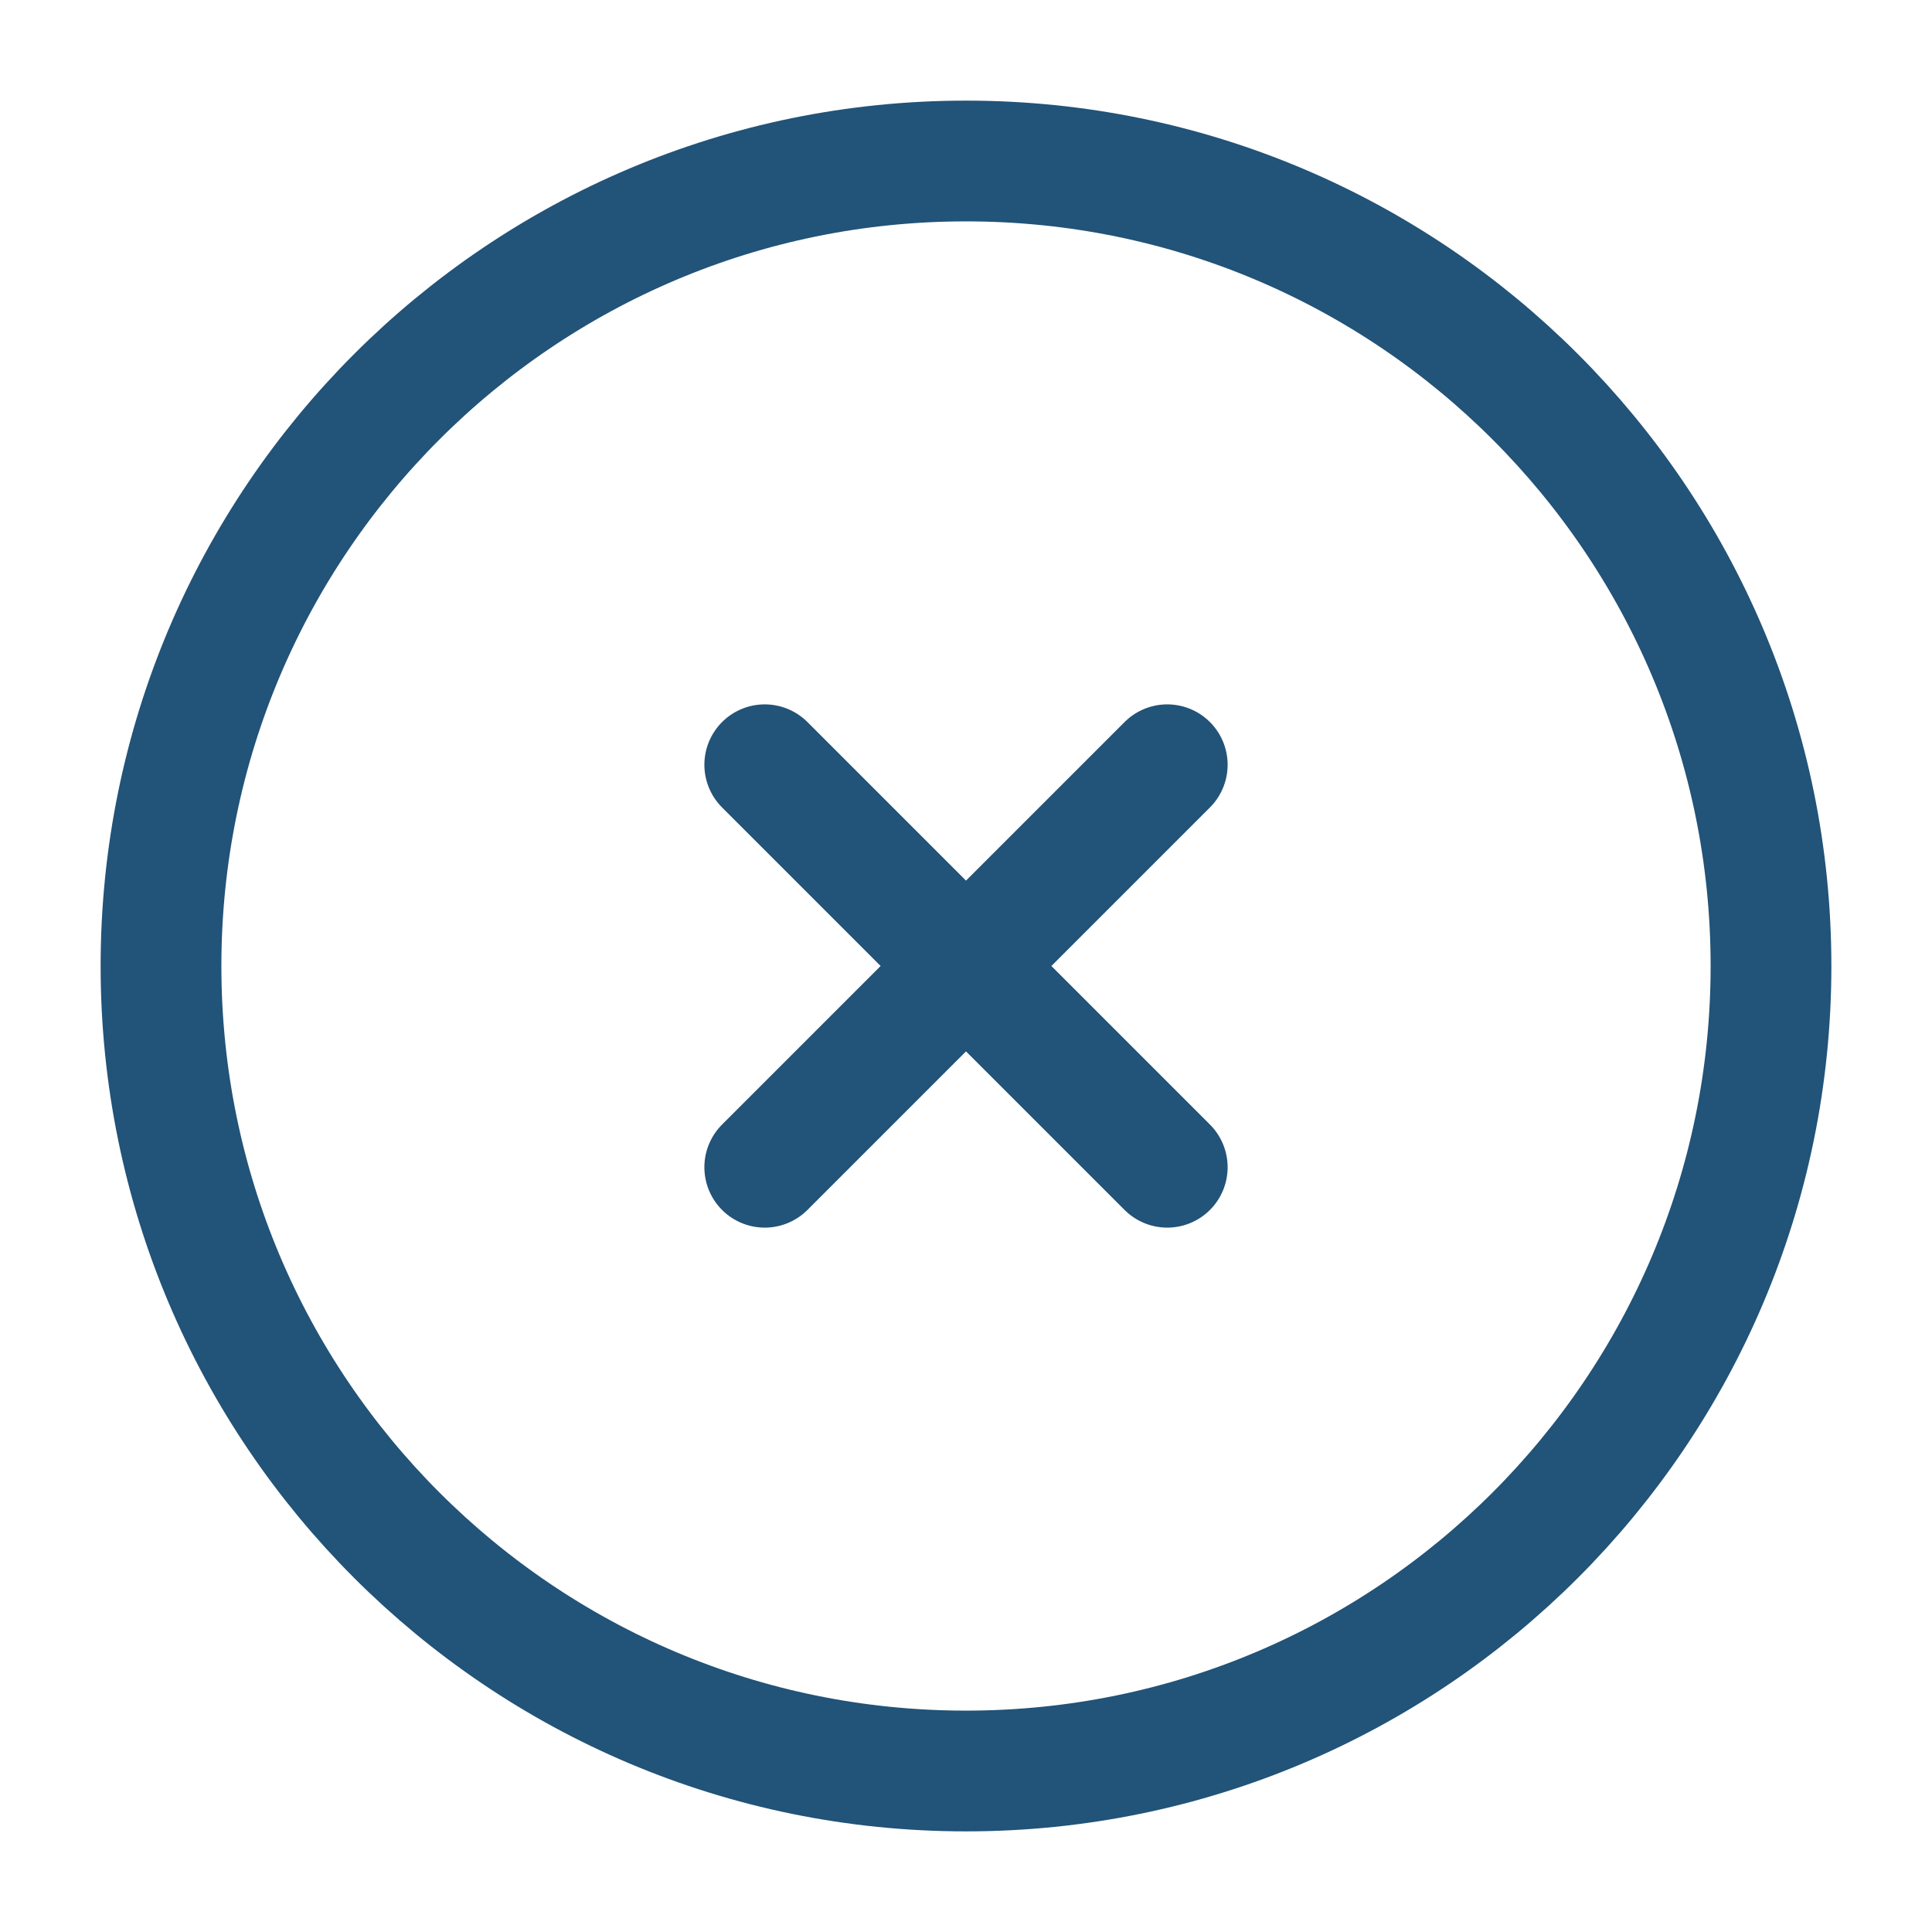
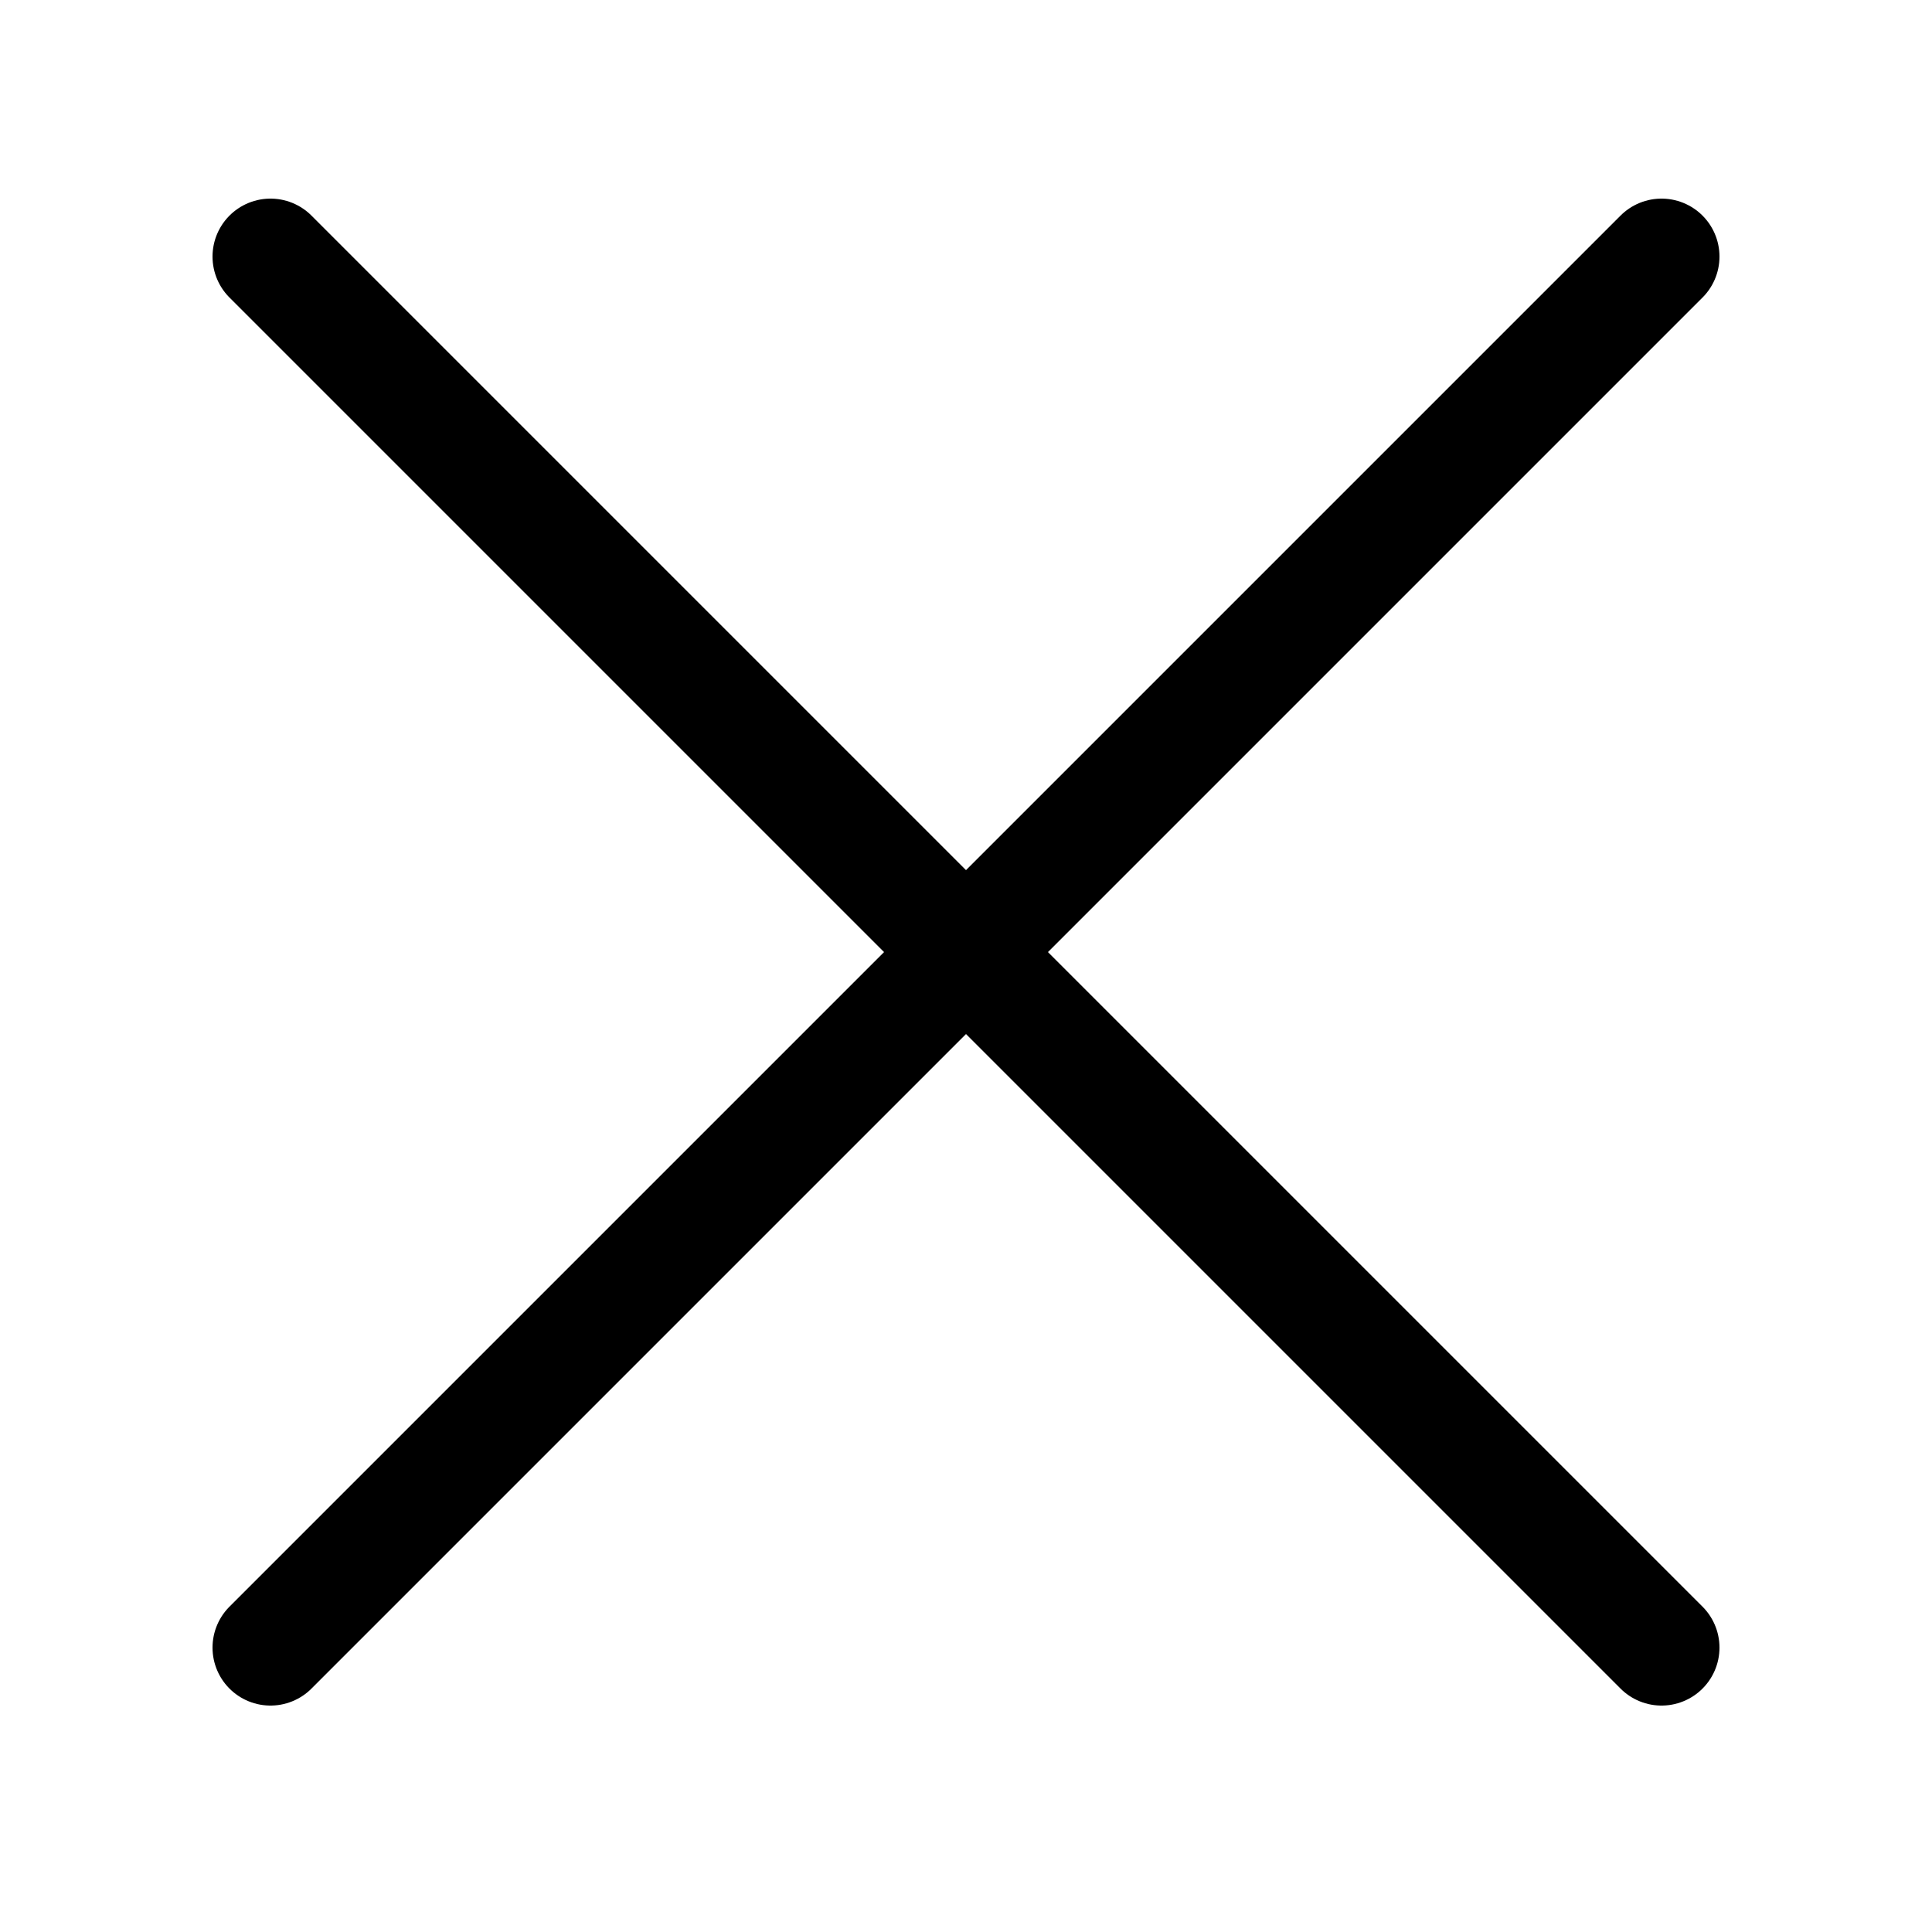
- <svg xmlns="http://www.w3.org/2000/svg" width="800px" height="800px" viewBox="0 0 24 24" fill="none">
-   <circle cx="12" cy="12" r="10" stroke="#225378" stroke-width="1.5" />
-   <path d="M14.5 9.5L9.5 14.5M9.5 9.5L14.5 14.5" stroke="#225378" stroke-width="1.5" stroke-linecap="round" />
+ <svg xmlns="http://www.w3.org/2000/svg" viewBox="-0.5 0 25 25" fill="#225378">
+   <path d="M3 21.32L21 3.32" stroke="#000000" stroke-width="1.5" stroke-linecap="round" stroke-linejoin="round" />
+   <path d="M3 3.32L21 21.32" stroke="#000000" stroke-width="1.5" stroke-linecap="round" stroke-linejoin="round" />
</svg>
